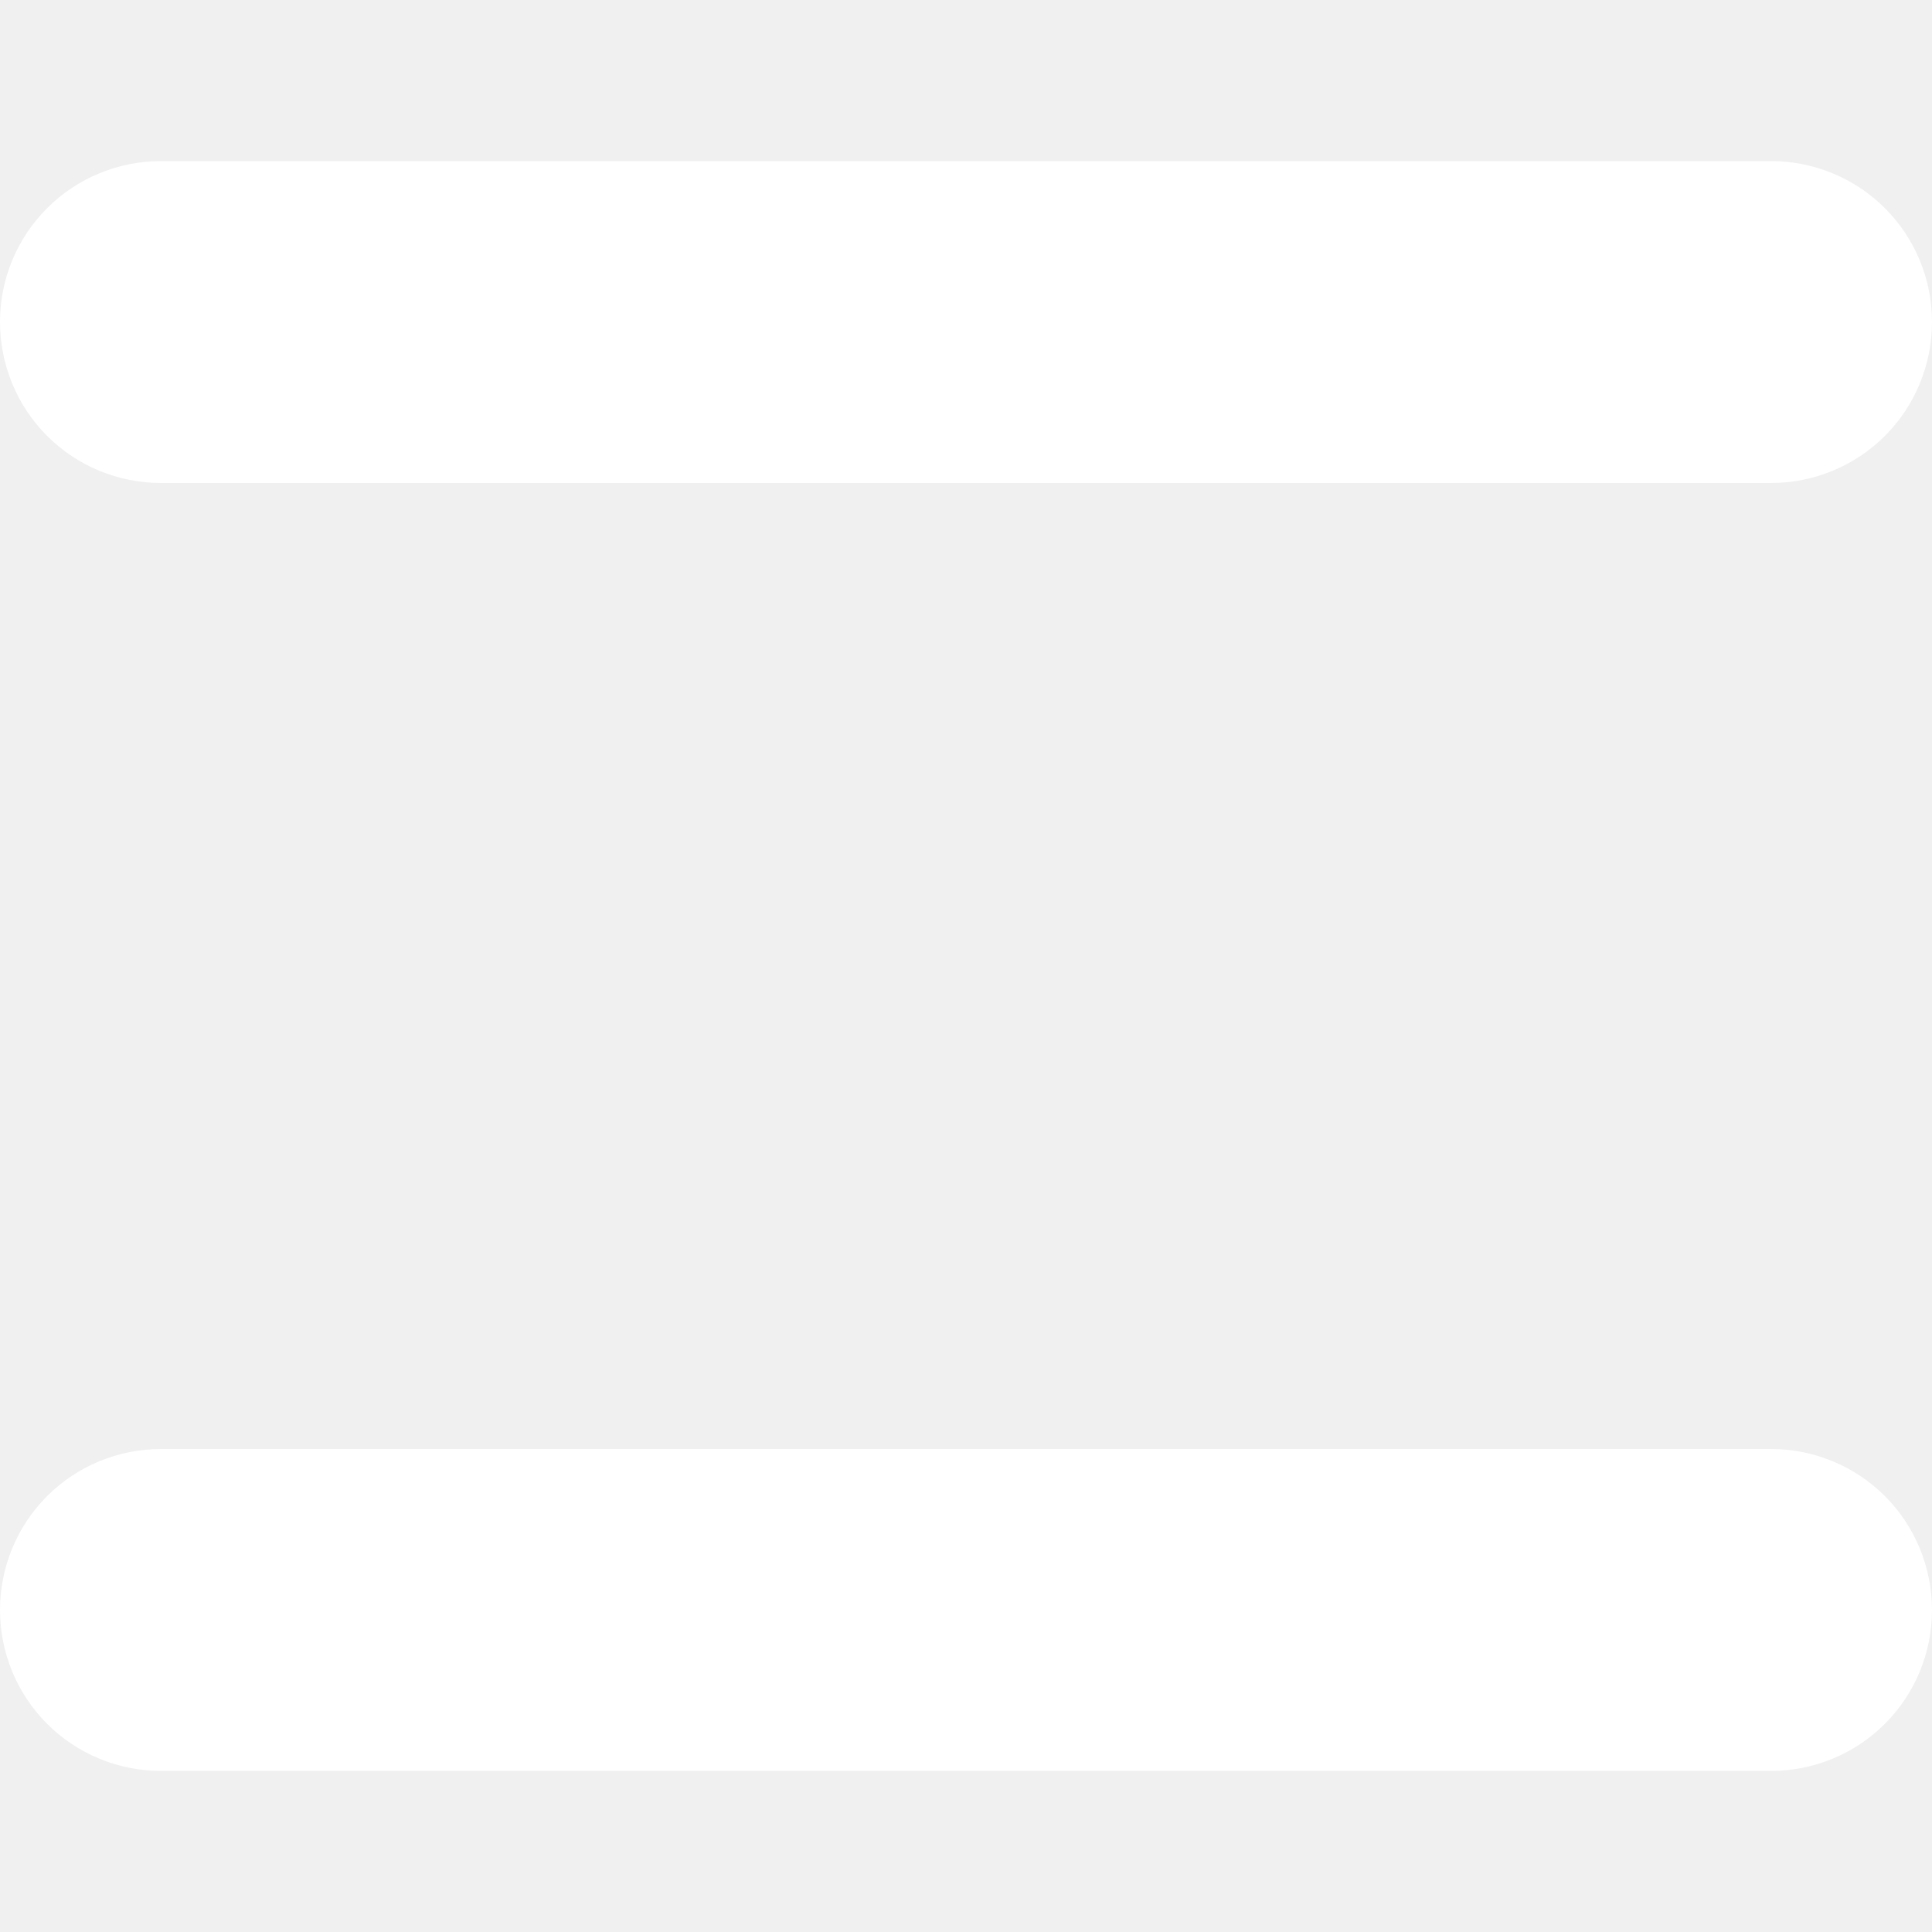
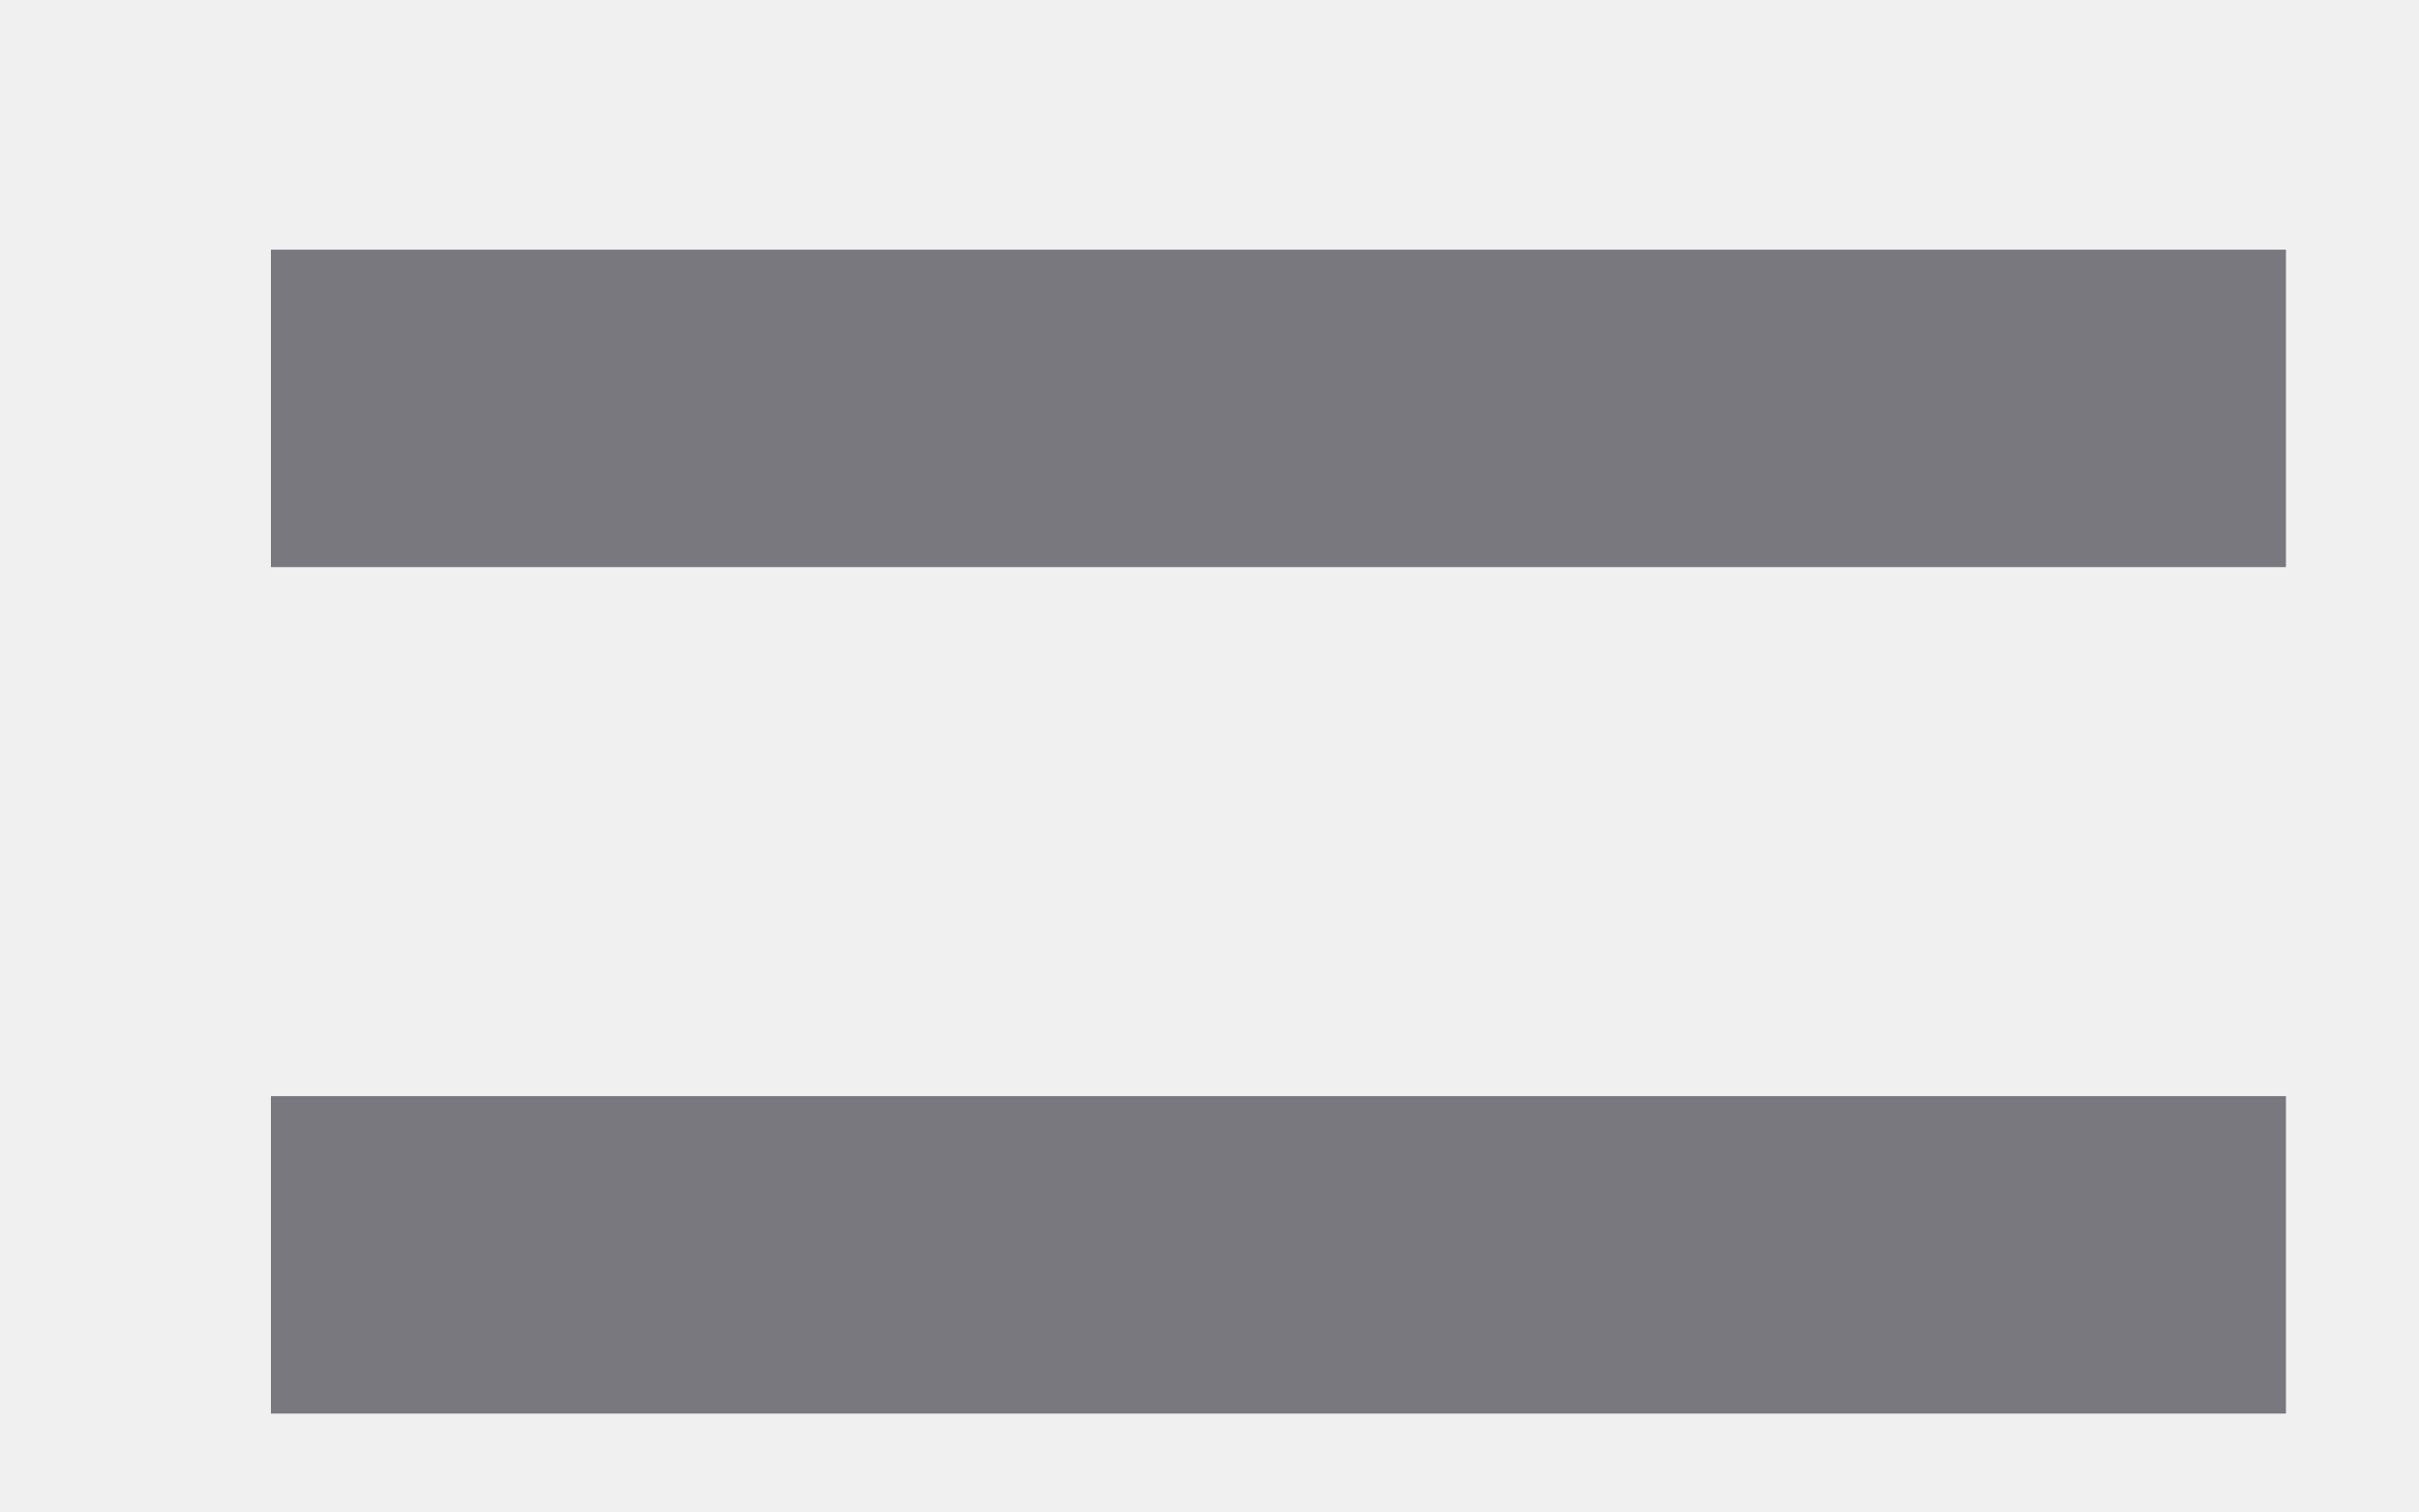
- <svg xmlns="http://www.w3.org/2000/svg" width="8" height="8" viewBox="0 0 8 8" fill="none">
-   <path d="M7.333 6C7.51 6 7.68 6.07 7.805 6.195C7.93 6.32 8 6.49 8 6.667C8 6.843 7.93 7.013 7.805 7.138C7.68 7.263 7.51 7.333 7.333 7.333L0.667 7.333C0.49 7.333 0.32 7.263 0.195 7.138C0.07 7.013 -2.69997e-07 6.843 -2.62268e-07 6.667C-2.5454e-07 6.49 0.07 6.32 0.195 6.195C0.32 6.07 0.49 6 0.667 6L7.333 6ZM7.333 0.667C7.51 0.667 7.68 0.737 7.805 0.862C7.93 0.987 8 1.156 8 1.333C8 1.51 7.93 1.68 7.805 1.805C7.68 1.93 7.51 2 7.333 2L0.667 2C0.49 2 0.32 1.93 0.195 1.805C0.07 1.68 -3.68696e-08 1.51 -2.91409e-08 1.333C-2.14123e-08 1.156 0.07 0.987 0.195 0.862C0.32 0.737 0.49 0.667 0.667 0.667L7.333 0.667Z" fill="white" />
+ <svg xmlns="http://www.w3.org/2000/svg" width="8" height="5" viewBox="0 0 8 5" fill="none">
+   <path d="M7.56 0.826V1.876H0.896V0.826H7.56ZM7.56 3.626V4.676H0.896V3.626H7.56Z" fill="#78787E" />
</svg>
